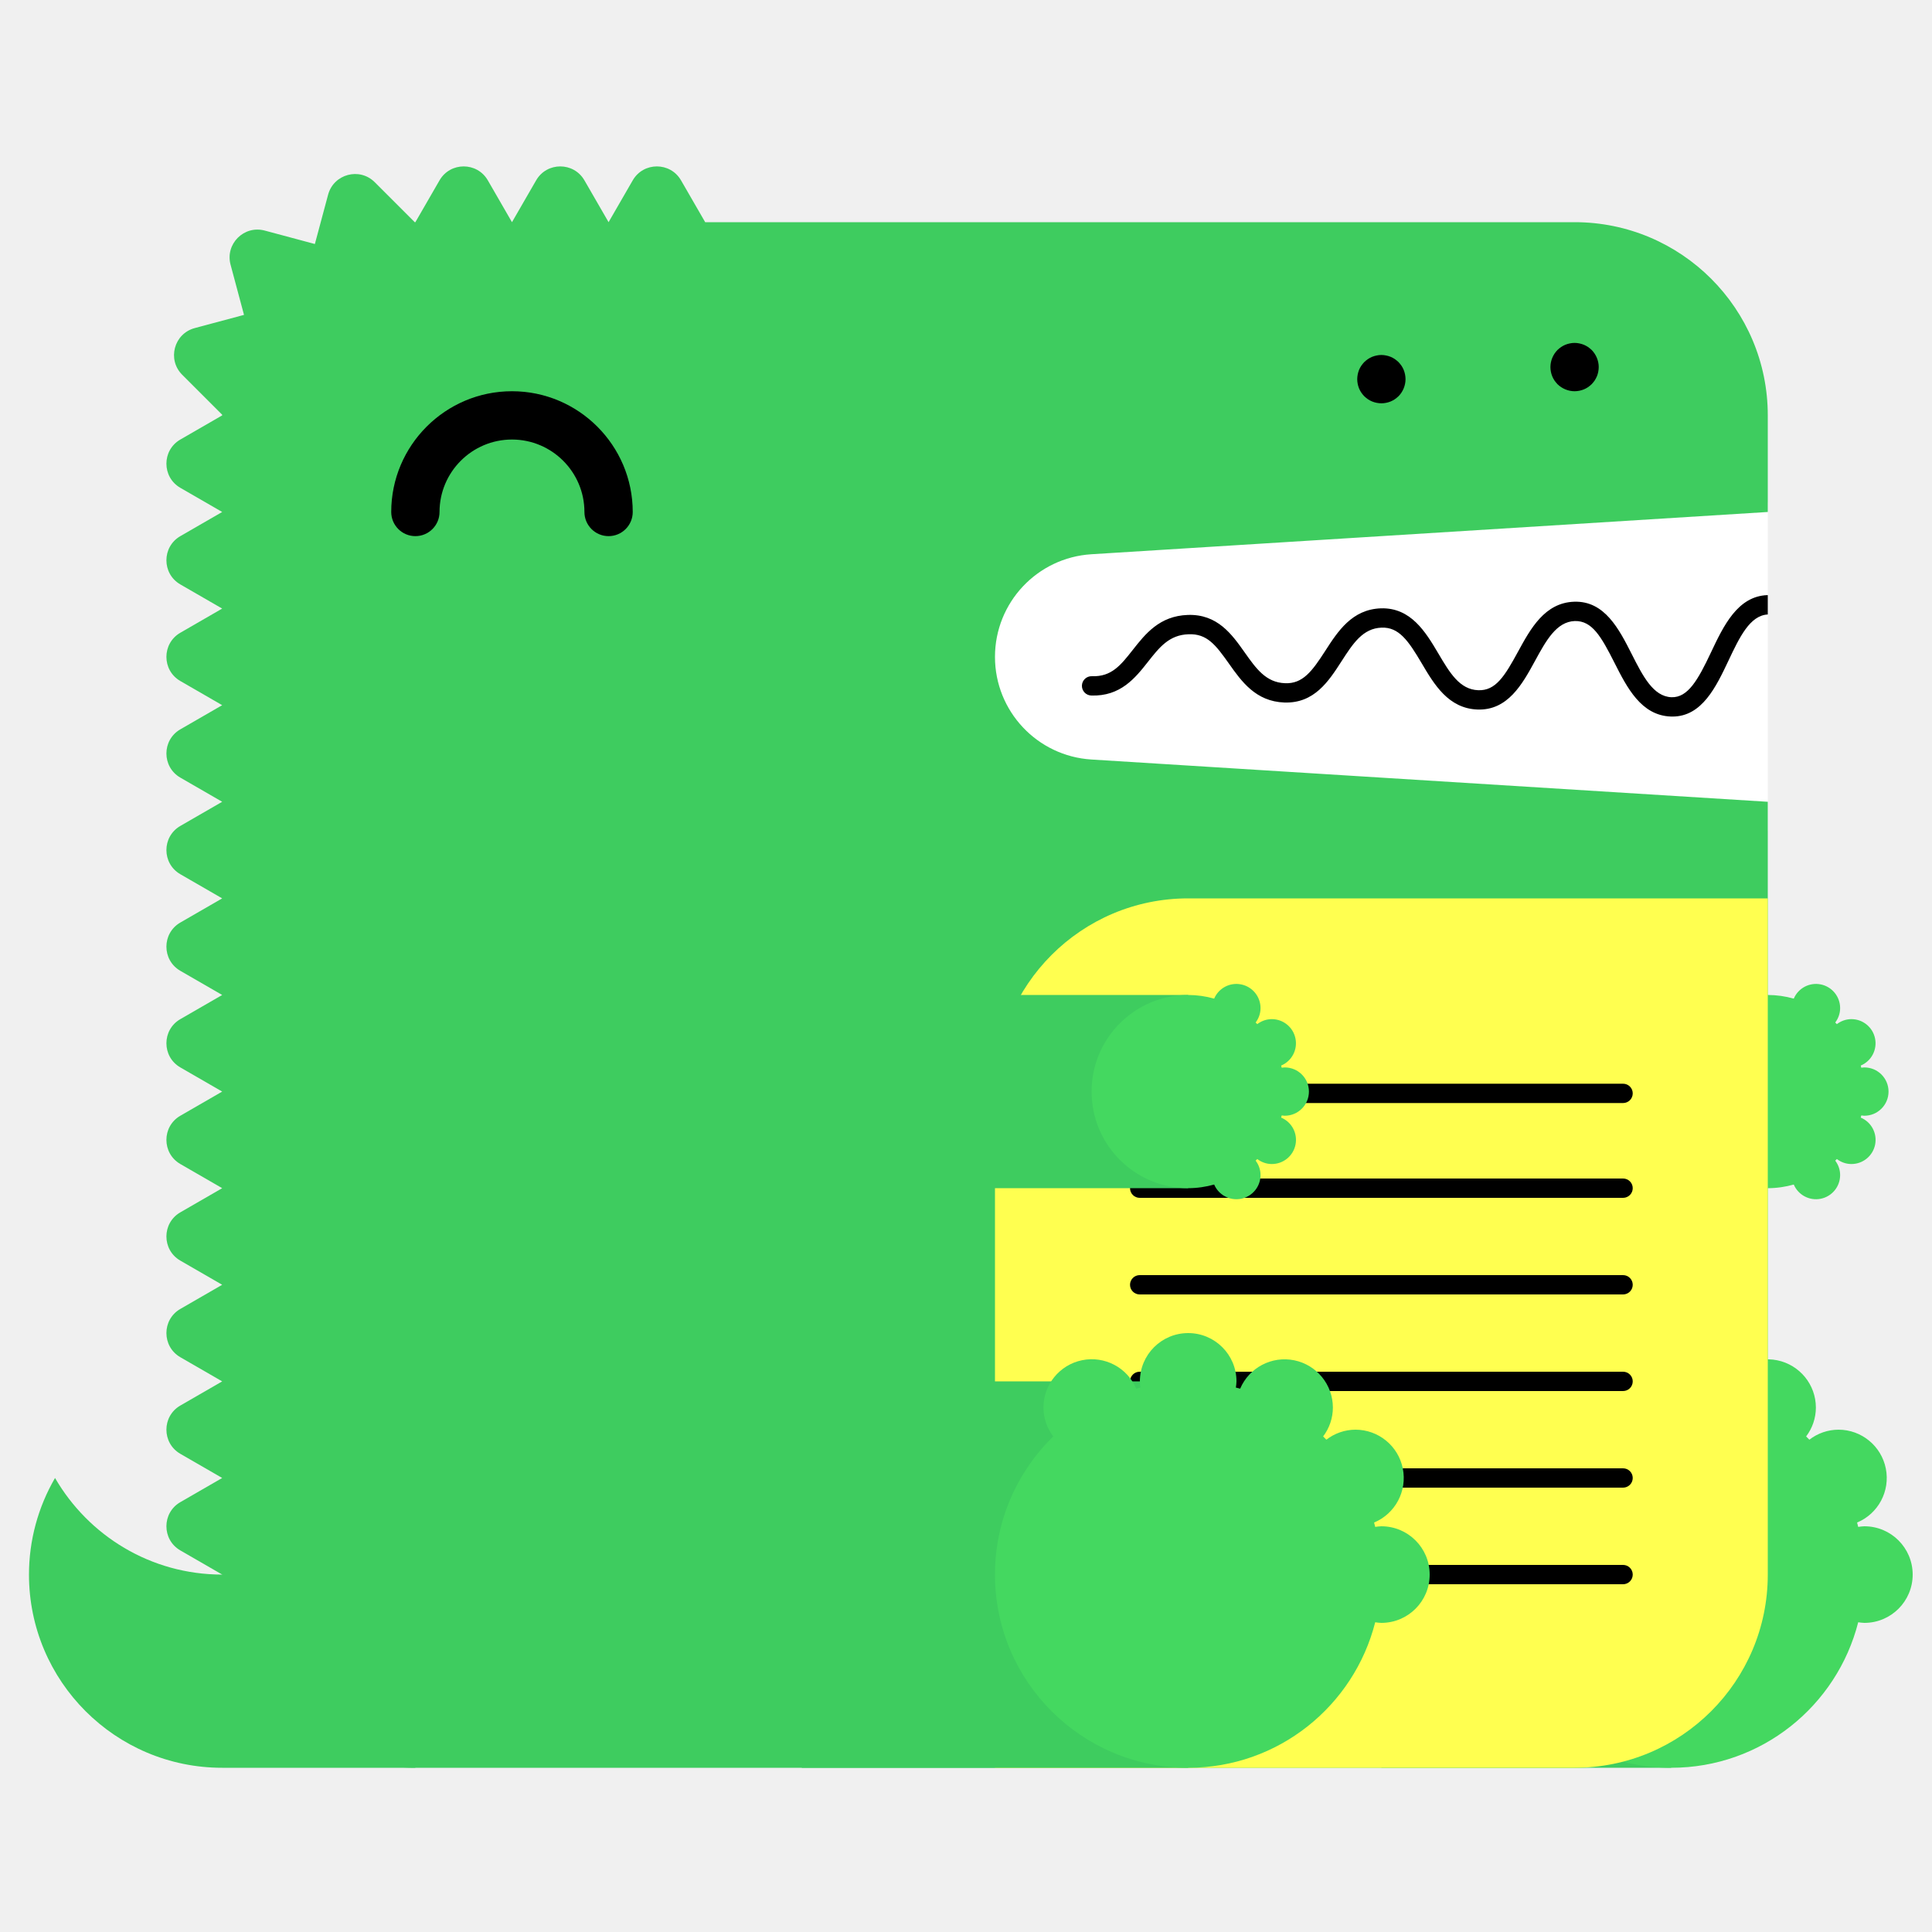
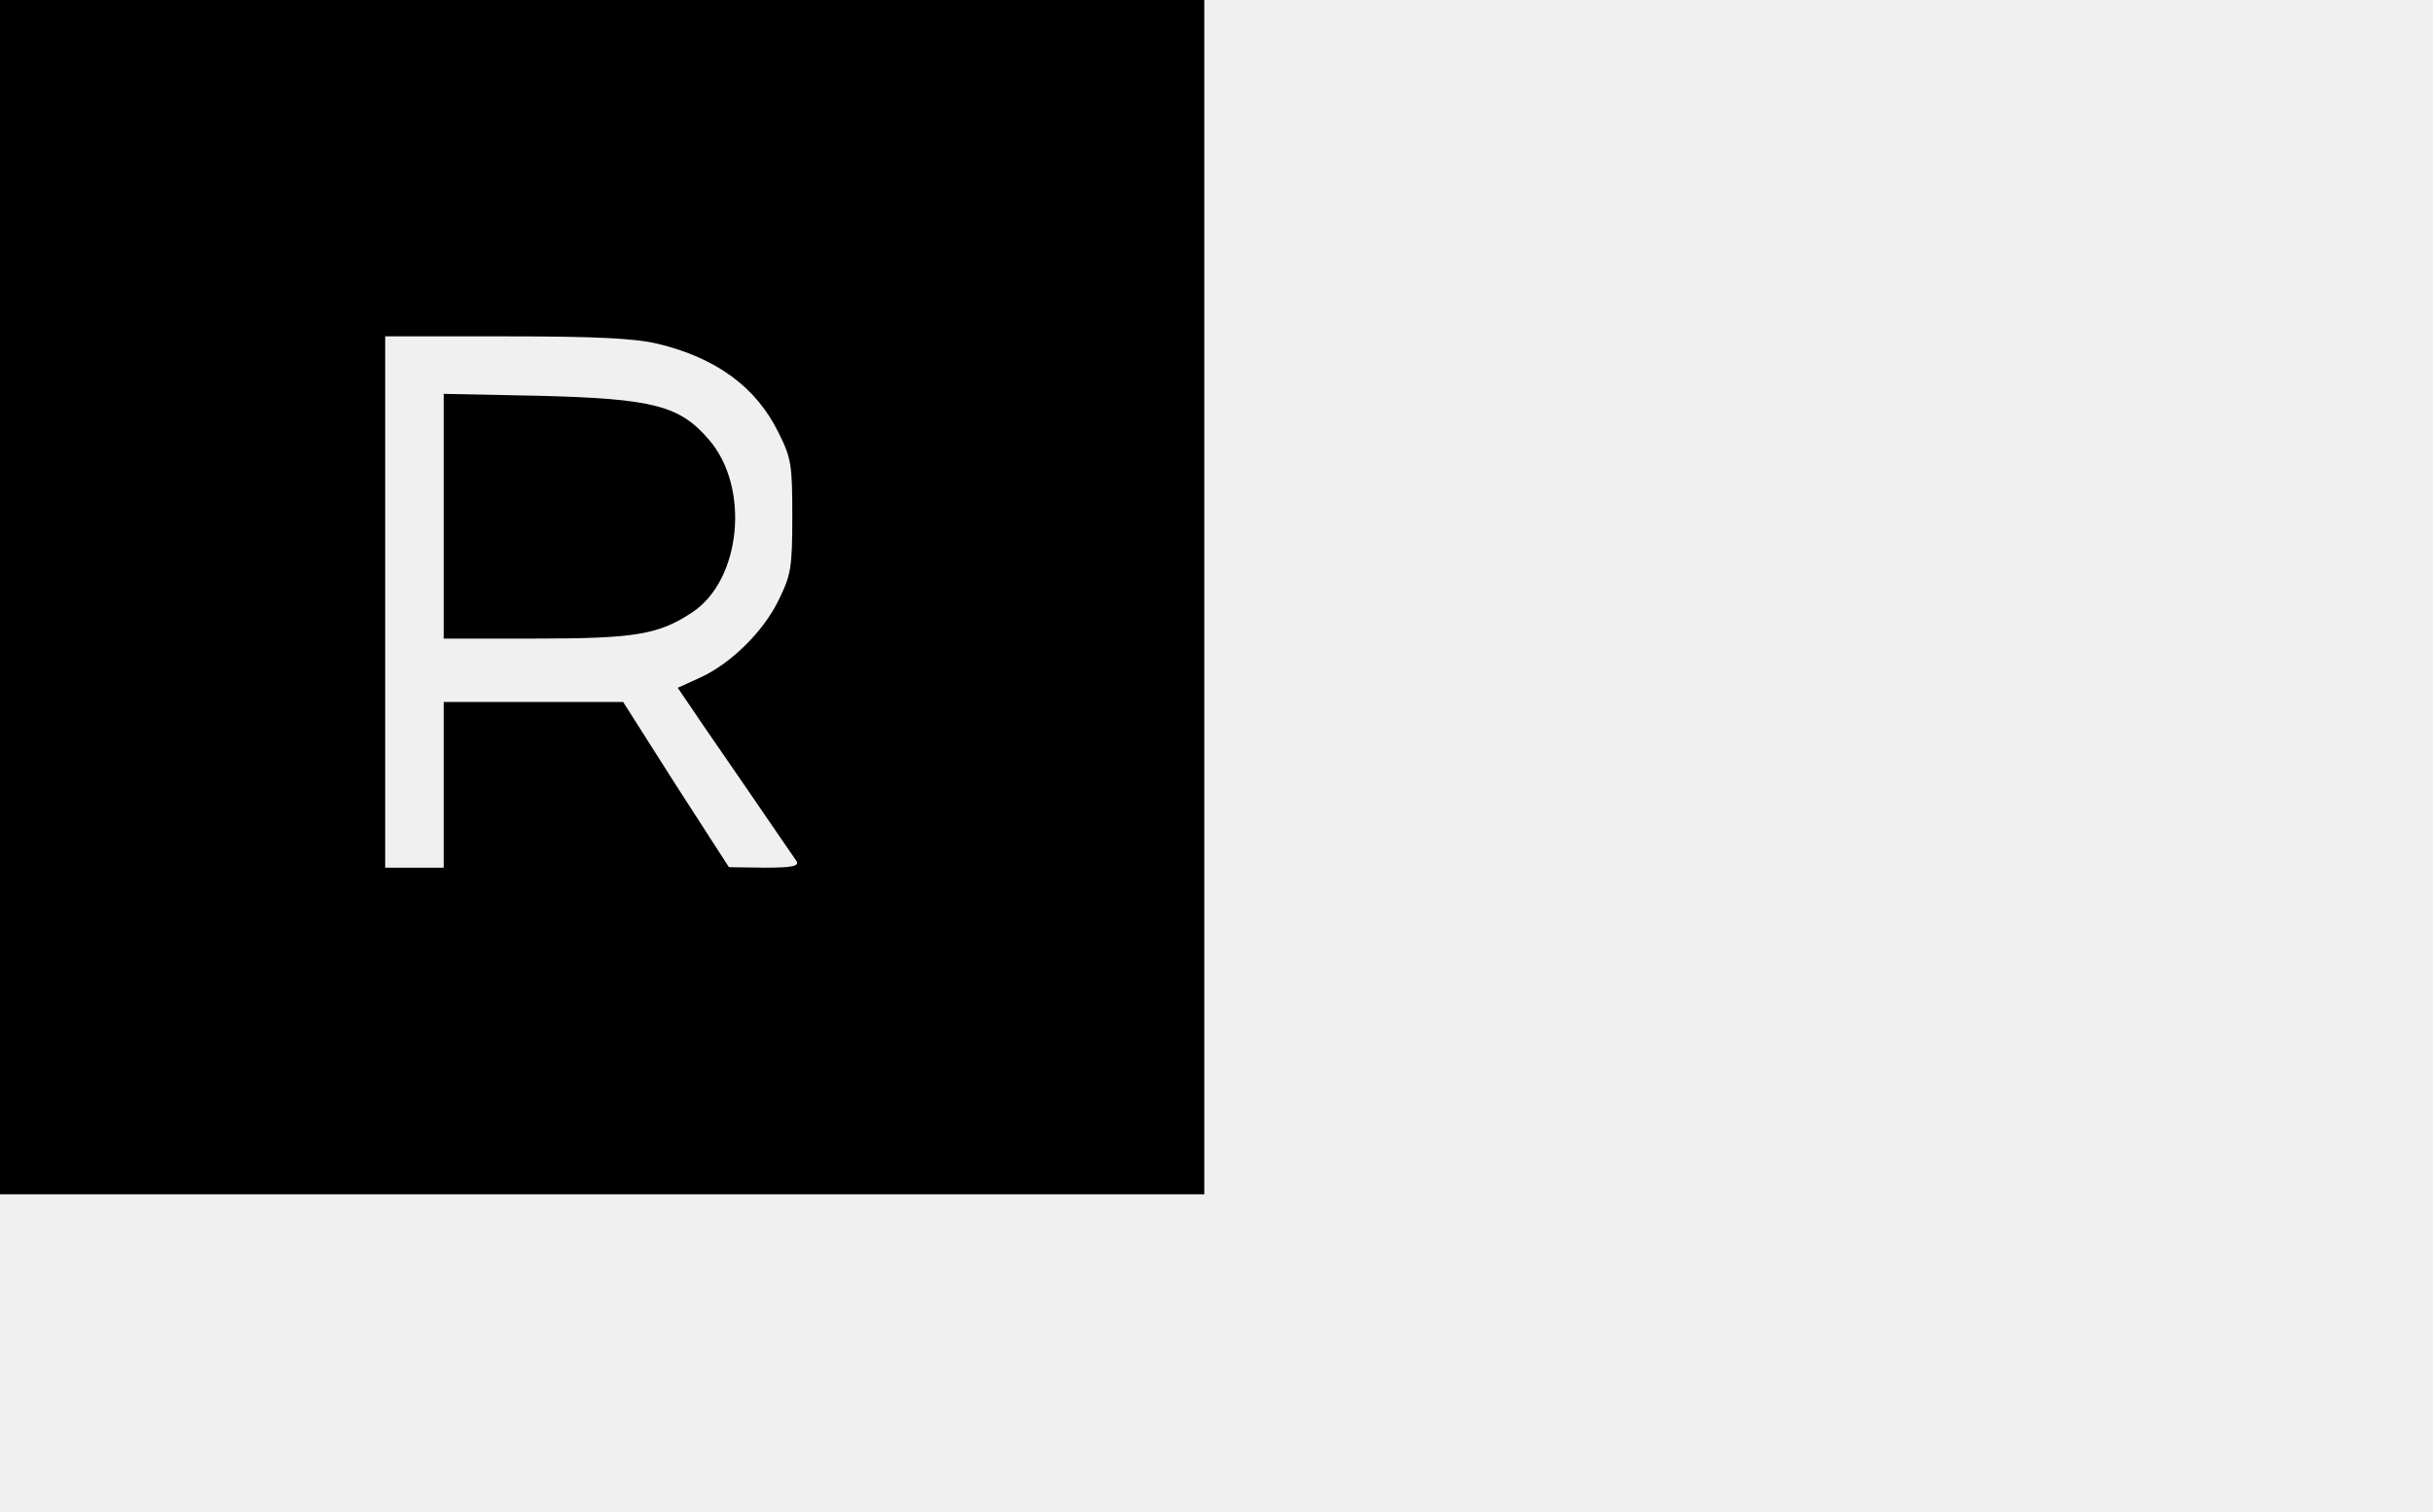
- <svg xmlns="http://www.w3.org/2000/svg" width="200" height="200" viewBox="0 0 200 200">
-   <g fill="none" fill-rule="evenodd">
-     <path fill="#FFF" d="M99 52h84v34H99z" />
-     <path d="M23 163c-7.398 0-13.843-4.027-17.303-10A19.886 19.886 0 0 0 3 163c0 11.046 8.954 20 20 20h20v-20H23z" fill="#3ECC5F" />
-     <path d="M112.98 57.376L183 53V43c0-11.046-8.954-20-20-20H73l-2.5-4.33c-1.112-1.925-3.889-1.925-5 0L63 23l-2.5-4.33c-1.111-1.925-3.889-1.925-5 0L53 23l-2.5-4.33c-1.111-1.925-3.889-1.925-5 0L43 23c-.022 0-.042.003-.065.003l-4.142-4.141c-1.57-1.571-4.252-.853-4.828 1.294l-1.369 5.104-5.192-1.392c-2.148-.575-4.111 1.389-3.535 3.536l1.39 5.193-5.102 1.367c-2.148.576-2.867 3.259-1.296 4.83l4.142 4.142c0 .021-.003.042-.003.064l-4.33 2.5c-1.925 1.111-1.925 3.889 0 5L23 53l-4.33 2.5c-1.925 1.111-1.925 3.889 0 5L23 63l-4.33 2.5c-1.925 1.111-1.925 3.889 0 5L23 73l-4.33 2.5c-1.925 1.111-1.925 3.889 0 5L23 83l-4.33 2.5c-1.925 1.111-1.925 3.889 0 5L23 93l-4.33 2.5c-1.925 1.111-1.925 3.889 0 5L23 103l-4.33 2.5c-1.925 1.111-1.925 3.889 0 5L23 113l-4.33 2.5c-1.925 1.111-1.925 3.889 0 5L23 123l-4.33 2.5c-1.925 1.111-1.925 3.889 0 5L23 133l-4.33 2.5c-1.925 1.111-1.925 3.889 0 5L23 143l-4.33 2.5c-1.925 1.111-1.925 3.889 0 5L23 153l-4.33 2.5c-1.925 1.111-1.925 3.889 0 5L23 163c0 11.046 8.954 20 20 20h120c11.046 0 20-8.954 20-20V83l-70.02-4.376A10.645 10.645 0 0 1 103 68c0-5.621 4.37-10.273 9.98-10.624" fill="#3ECC5F" />
-     <path fill="#3ECC5F" d="M143 183h30v-40h-30z" />
-     <path d="M193 158c-.219 0-.428.037-.639.064-.038-.15-.074-.301-.116-.451A5 5 0 0 0 190.32 148a4.96 4.96 0 0 0-3.016 1.036 26.531 26.531 0 0 0-.335-.336 4.955 4.955 0 0 0 1.011-2.987 5 5 0 0 0-9.599-1.959c-.148-.042-.297-.077-.445-.115.027-.211.064-.42.064-.639a5 5 0 0 0-5-5 5 5 0 0 0-5 5c0 .219.037.428.064.639-.148.038-.297.073-.445.115a4.998 4.998 0 0 0-9.599 1.959c0 1.125.384 2.151 1.011 2.987-3.717 3.632-6.031 8.693-6.031 14.3 0 11.046 8.954 20 20 20 9.339 0 17.16-6.41 19.361-15.064.211.027.42.064.639.064a5 5 0 0 0 5-5 5 5 0 0 0-5-5" fill="#44D860" />
-     <path fill="#3ECC5F" d="M153 123h30v-20h-30z" />
-     <path d="M193 115.5a2.5 2.5 0 1 0 0-5c-.109 0-.214.019-.319.032-.02-.075-.037-.15-.058-.225a2.501 2.501 0 0 0-.963-4.807c-.569 0-1.088.197-1.508.518a6.653 6.653 0 0 0-.168-.168c.314-.417.506-.931.506-1.494a2.5 2.5 0 0 0-4.8-.979A9.987 9.987 0 0 0 183 103c-5.522 0-10 4.478-10 10s4.478 10 10 10c.934 0 1.833-.138 2.69-.377a2.5 2.5 0 0 0 4.8-.979c0-.563-.192-1.077-.506-1.494.057-.055.113-.111.168-.168.42.321.939.518 1.508.518a2.5 2.5 0 0 0 .963-4.807c.021-.074.038-.15.058-.225.105.013.21.032.319.032" fill="#44D860" />
-     <path d="M63 55.5a2.5 2.5 0 0 1-2.5-2.5c0-4.136-3.364-7.5-7.5-7.5s-7.5 3.364-7.5 7.5a2.5 2.5 0 1 1-5 0c0-6.893 5.607-12.5 12.5-12.5S65.5 46.107 65.5 53a2.5 2.5 0 0 1-2.5 2.5" fill="#000" />
-     <path d="M103 183h60c11.046 0 20-8.954 20-20V93h-60c-11.046 0-20 8.954-20 20v70z" fill="#FFFF50" />
-     <path d="M168.02 124h-50.04a1 1 0 1 1 0-2h50.04a1 1 0 1 1 0 2m0 20h-50.04a1 1 0 1 1 0-2h50.04a1 1 0 1 1 0 2m0 20h-50.04a1 1 0 1 1 0-2h50.04a1 1 0 1 1 0 2m0-49.814h-50.04a1 1 0 1 1 0-2h50.04a1 1 0 1 1 0 2m0 19.814h-50.04a1 1 0 1 1 0-2h50.04a1 1 0 1 1 0 2m0 20h-50.04a1 1 0 1 1 0-2h50.04a1 1 0 1 1 0 2M183 61.611c-.012 0-.022-.006-.034-.005-3.09.105-4.552 3.196-5.842 5.923-1.346 2.85-2.387 4.703-4.093 4.647-1.889-.068-2.969-2.202-4.113-4.46-1.314-2.594-2.814-5.536-5.963-5.426-3.046.104-4.513 2.794-5.807 5.167-1.377 2.528-2.314 4.065-4.121 3.994-1.927-.07-2.951-1.805-4.136-3.813-1.321-2.236-2.848-4.75-5.936-4.664-2.994.103-4.465 2.385-5.763 4.4-1.373 2.13-2.335 3.428-4.165 3.351-1.973-.07-2.992-1.51-4.171-3.177-1.324-1.873-2.816-3.993-5.895-3.89-2.928.1-4.399 1.97-5.696 3.618-1.232 1.564-2.194 2.802-4.229 2.724a1 1 0 0 0-.072 2c3.017.101 4.545-1.8 5.872-3.487 1.177-1.496 2.193-2.787 4.193-2.855 1.926-.082 2.829 1.115 4.195 3.045 1.297 1.834 2.769 3.914 5.731 4.021 3.103.104 4.596-2.215 5.918-4.267 1.182-1.834 2.202-3.417 4.15-3.484 1.793-.067 2.769 1.35 4.145 3.681 1.297 2.197 2.766 4.686 5.787 4.796 3.125.108 4.634-2.62 5.949-5.035 1.139-2.088 2.214-4.06 4.119-4.126 1.793-.042 2.728 1.595 4.111 4.33 1.292 2.553 2.757 5.445 5.825 5.556l.169.003c3.064 0 4.518-3.075 5.805-5.794 1.139-2.41 2.217-4.68 4.067-4.773v-2z" fill="#000" />
-     <path fill="#3ECC5F" d="M83 183h40v-40H83z" />
-     <path d="M143 158c-.219 0-.428.037-.639.064-.038-.15-.074-.301-.116-.451A5 5 0 0 0 140.32 148a4.96 4.96 0 0 0-3.016 1.036 26.531 26.531 0 0 0-.335-.336 4.955 4.955 0 0 0 1.011-2.987 5 5 0 0 0-9.599-1.959c-.148-.042-.297-.077-.445-.115.027-.211.064-.42.064-.639a5 5 0 0 0-5-5 5 5 0 0 0-5 5c0 .219.037.428.064.639-.148.038-.297.073-.445.115a4.998 4.998 0 0 0-9.599 1.959c0 1.125.384 2.151 1.011 2.987-3.717 3.632-6.031 8.693-6.031 14.3 0 11.046 8.954 20 20 20 9.339 0 17.16-6.41 19.361-15.064.211.027.42.064.639.064a5 5 0 0 0 5-5 5 5 0 0 0-5-5" fill="#44D860" />
-     <path fill="#3ECC5F" d="M83 123h40v-20H83z" />
-     <path d="M133 115.5a2.5 2.5 0 1 0 0-5c-.109 0-.214.019-.319.032-.02-.075-.037-.15-.058-.225a2.501 2.501 0 0 0-.963-4.807c-.569 0-1.088.197-1.508.518a6.653 6.653 0 0 0-.168-.168c.314-.417.506-.931.506-1.494a2.5 2.5 0 0 0-4.8-.979A9.987 9.987 0 0 0 123 103c-5.522 0-10 4.478-10 10s4.478 10 10 10c.934 0 1.833-.138 2.69-.377a2.5 2.5 0 0 0 4.8-.979c0-.563-.192-1.077-.506-1.494.057-.055.113-.111.168-.168.42.321.939.518 1.508.518a2.5 2.5 0 0 0 .963-4.807c.021-.074.038-.15.058-.225.105.013.21.032.319.032" fill="#44D860" />
-     <path d="M143 41.75c-.16 0-.33-.02-.49-.05a2.52 2.52 0 0 1-.47-.14c-.15-.06-.29-.14-.431-.23-.13-.09-.259-.2-.38-.31-.109-.12-.219-.24-.309-.38s-.17-.28-.231-.43a2.619 2.619 0 0 1-.189-.96c0-.16.02-.33.05-.49.03-.16.08-.31.139-.47.061-.15.141-.29.231-.43.09-.13.2-.26.309-.38.121-.11.25-.22.38-.31.141-.09.281-.17.431-.23.149-.06.31-.11.47-.14.32-.07.65-.07.98 0 .159.03.32.08.47.14.149.06.29.14.43.23.13.09.259.2.38.31.11.12.22.25.31.38.09.14.17.28.23.43.06.16.11.31.14.47.029.16.05.33.05.49 0 .66-.271 1.31-.73 1.77-.121.11-.25.22-.38.31-.14.09-.281.17-.43.23a2.565 2.565 0 0 1-.96.19m20-1.25c-.66 0-1.3-.27-1.771-.73a3.802 3.802 0 0 1-.309-.38c-.09-.14-.17-.28-.231-.43a2.619 2.619 0 0 1-.189-.96c0-.66.27-1.3.729-1.77.121-.11.25-.22.38-.31.141-.09.281-.17.431-.23.149-.06.31-.11.47-.14.32-.07.66-.07.98 0 .159.03.32.08.47.14.149.06.29.14.43.23.13.09.259.2.38.31.459.47.73 1.11.73 1.77 0 .16-.021.33-.05.49-.03.16-.08.32-.14.47-.07.15-.14.29-.23.43-.09.13-.2.26-.31.38-.121.11-.25.22-.38.31-.14.09-.281.17-.43.23a2.565 2.565 0 0 1-.96.19" fill="#000" />
+ <svg xmlns="http://www.w3.org/2000/svg" version="1.0" width="499pt" height="310pt" viewBox="0 0 499 310" preserveAspectRatio="xMidYMid meet">
+   <g transform="translate(0,310) scale(0.1,-0.1)" fill="#000000" stroke="none">
+     <path d="M0 1875 l0 -1225 1235 0 1235 0 0 1225 0 1225 -1235 0 -1235 0 0 -1225z m1348 520 c121 -29 203 -89 249 -183 26 -52 28 -66 28 -172 0 -105 -3 -120 -28 -171 -32 -66 -100 -132 -163 -160 l-44 -20 32 -47 c17 -26 71 -103 118 -172 47 -69 90 -131 94 -137 5 -10 -10 -13 -66 -13 l-73 1 -109 169 -108 170 -184 0 -184 0 0 -170 0 -170 -60 0 -60 0 0 545 0 545 248 0 c183 0 263 -4 310 -15z" />
+     <path d="M910 2041 l0 -251 188 0 c204 0 253 8 322 54 100 66 119 256 34 354 -60 70 -114 84 -346 90 l-198 4 0 -251z" />
  </g>
</svg>
